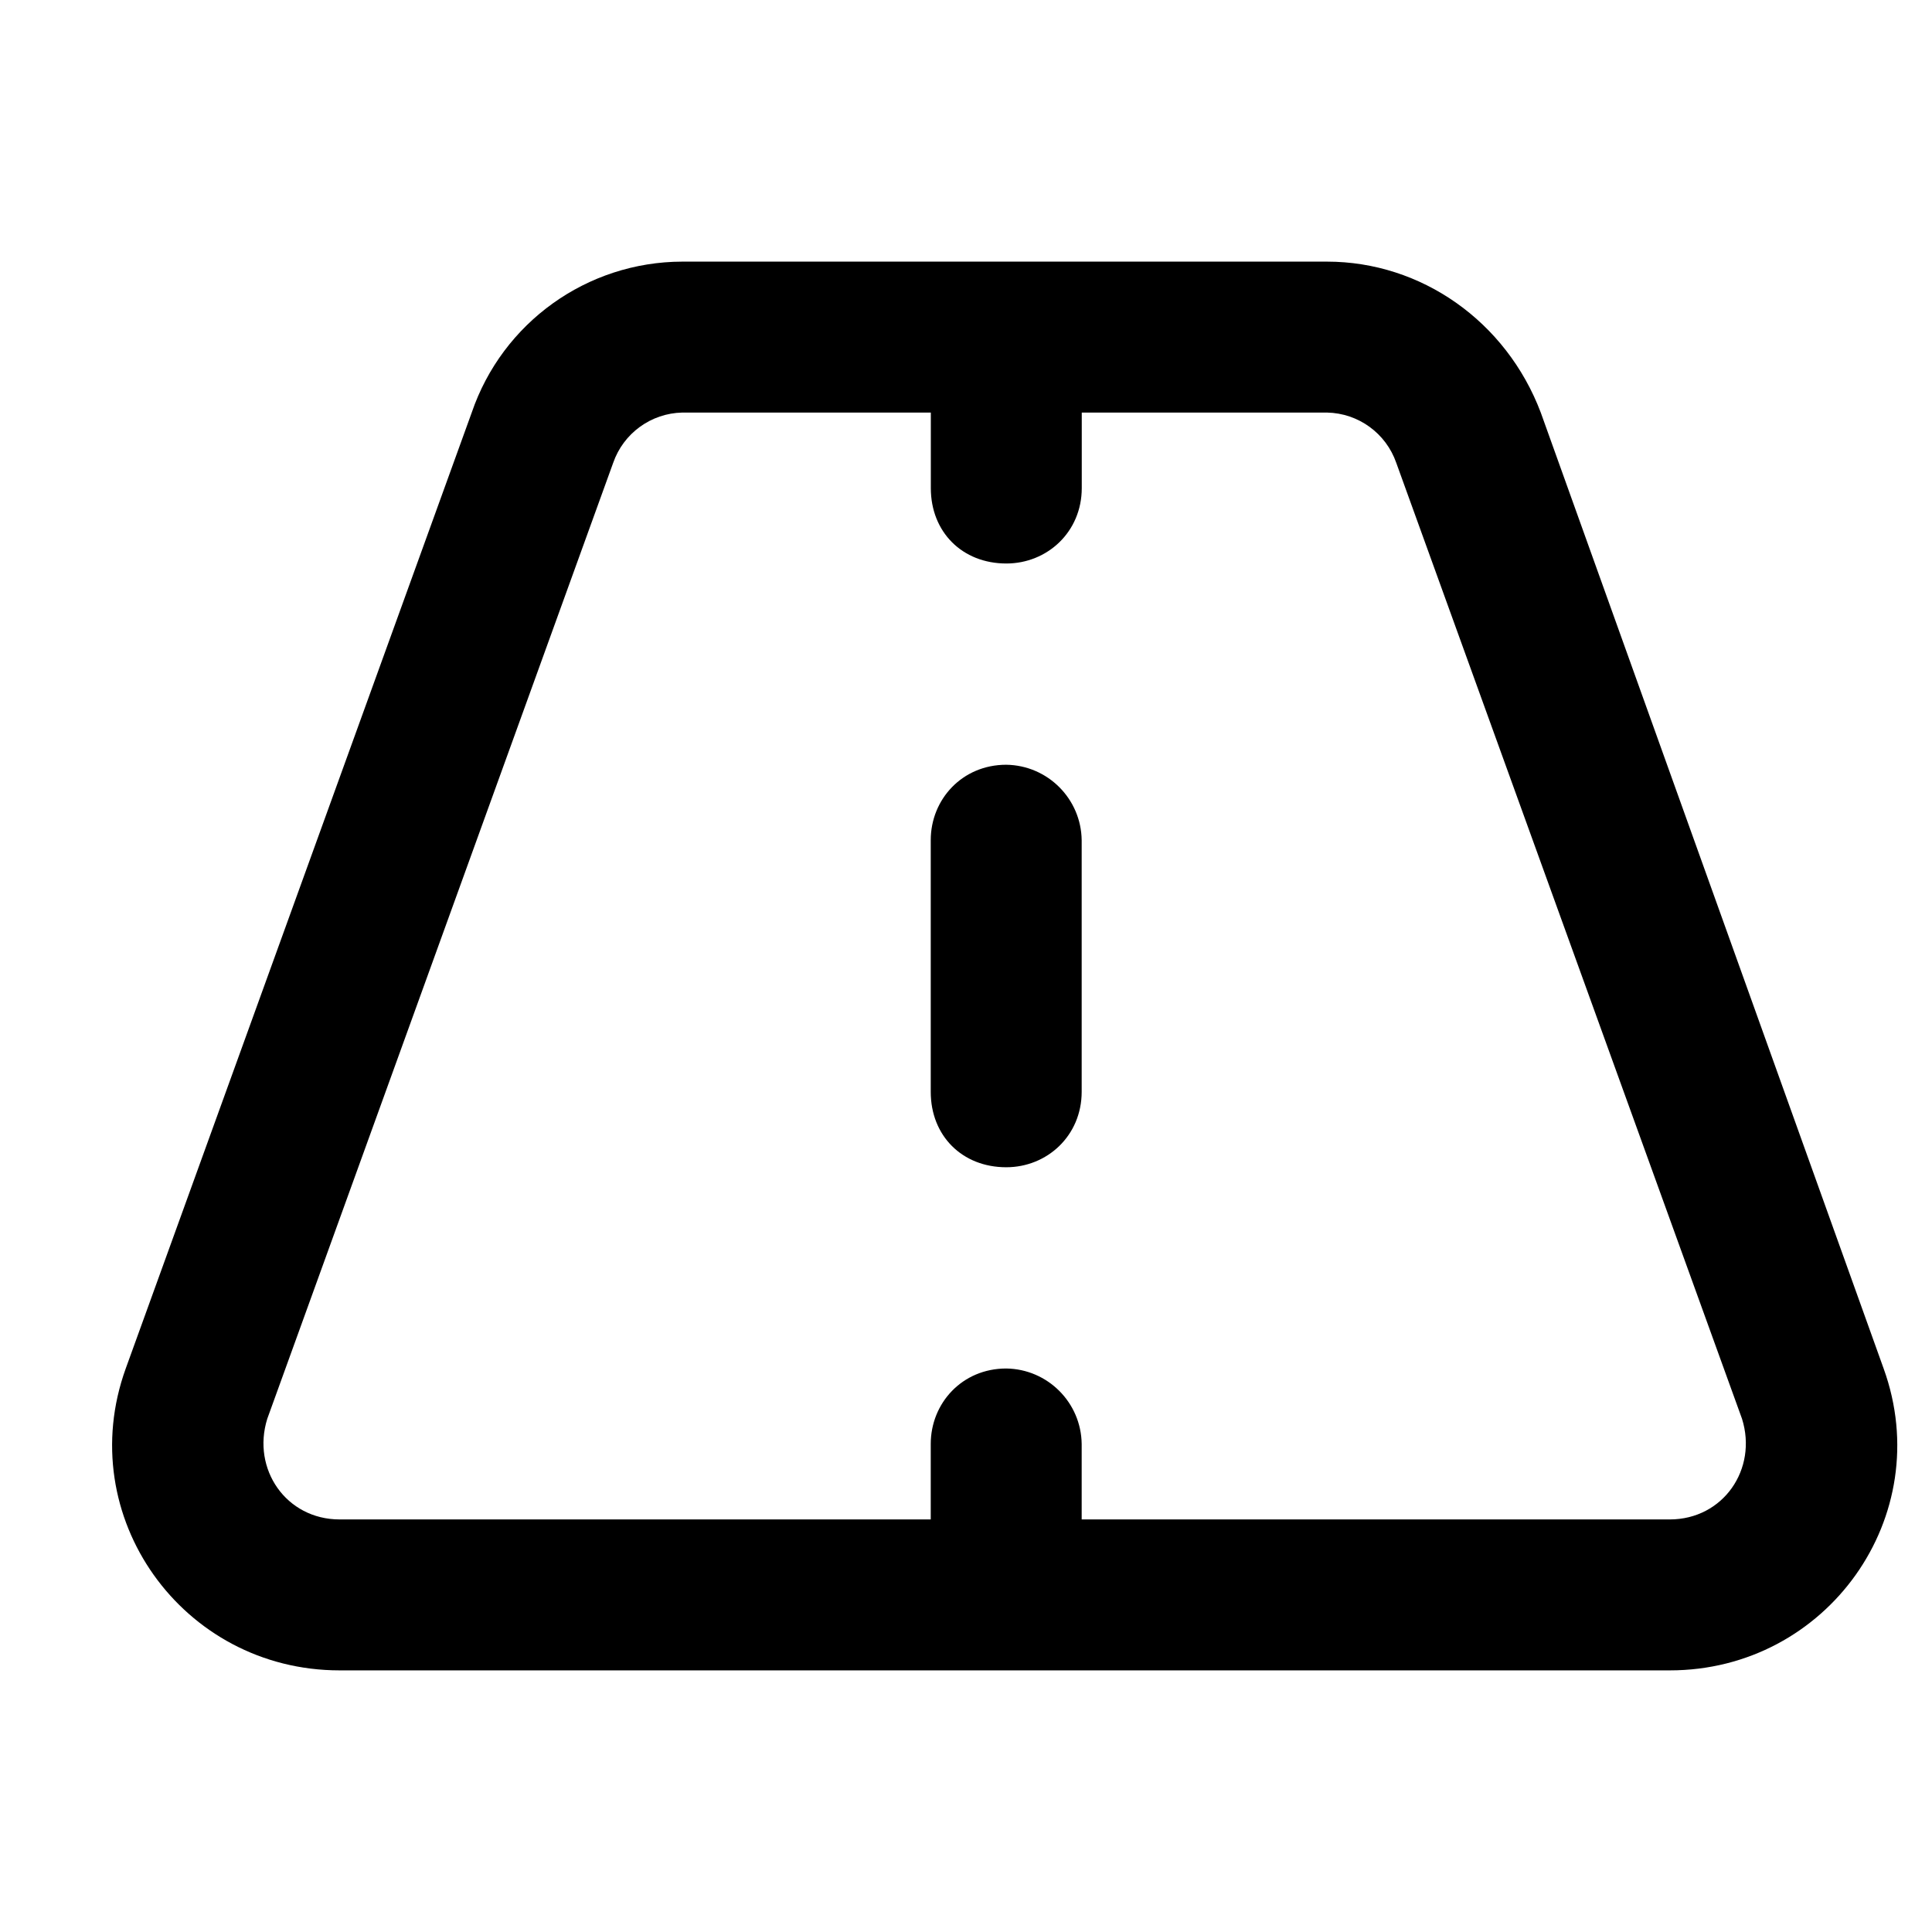
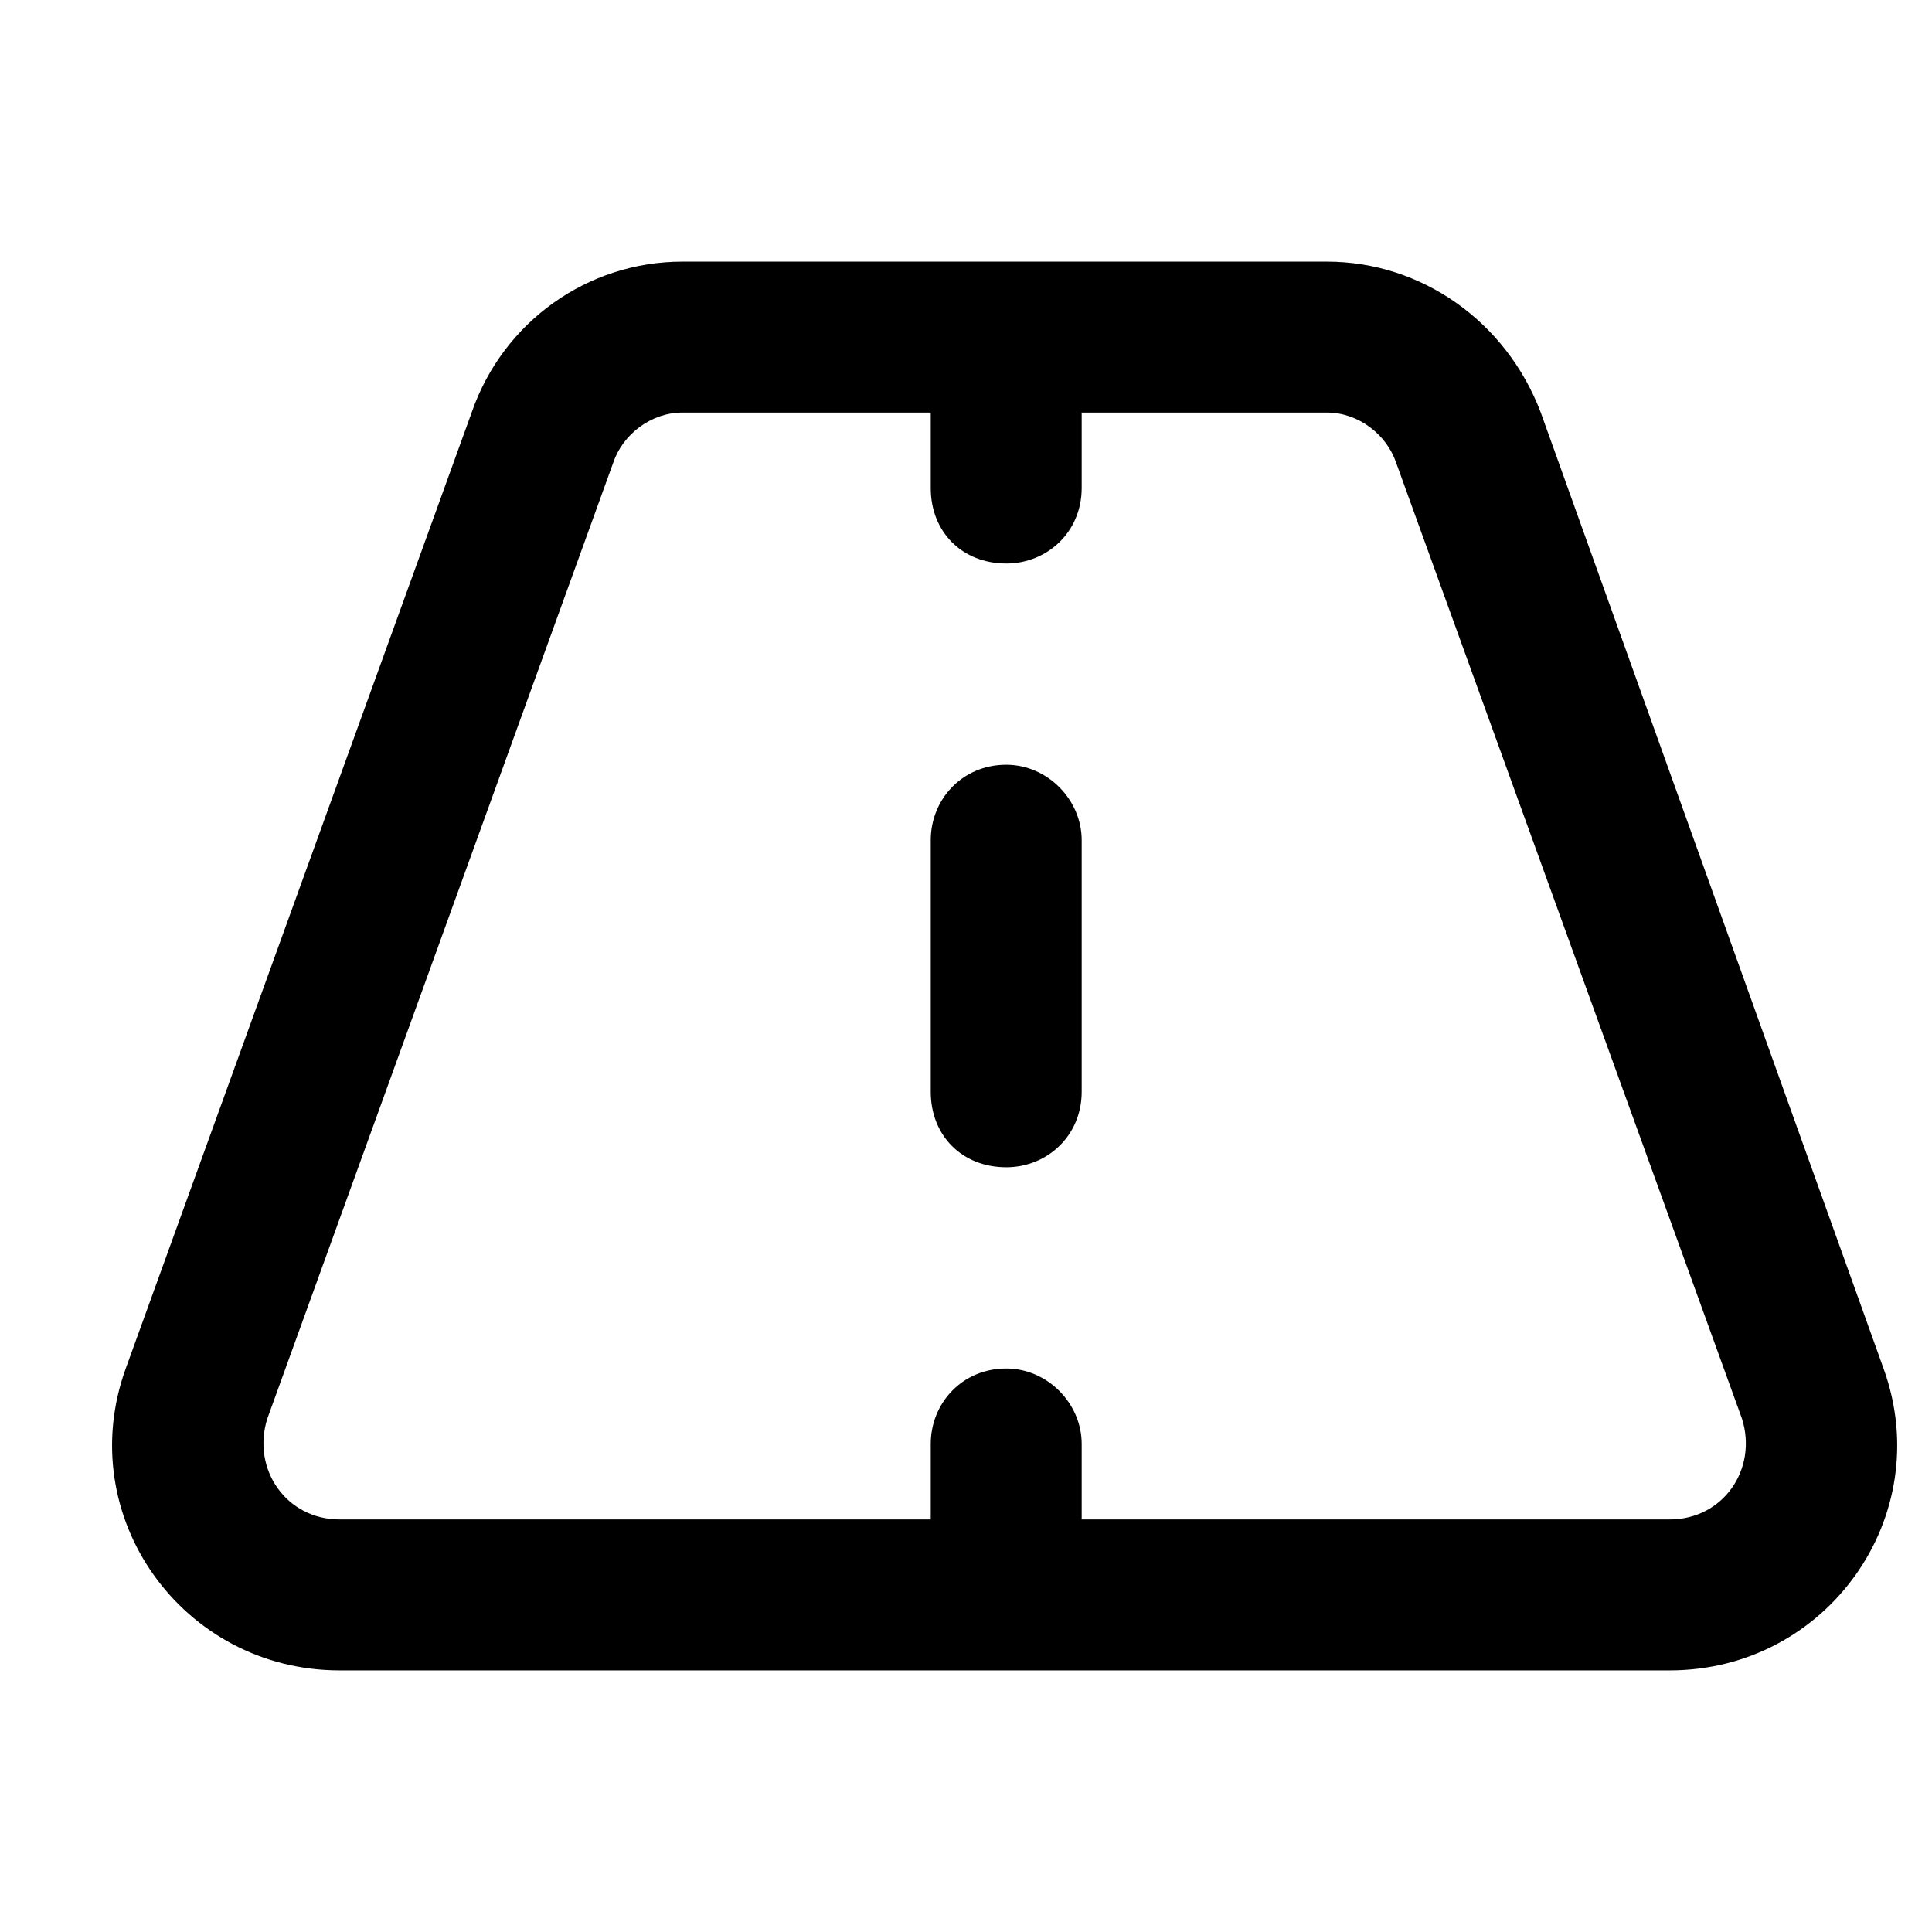
- <svg xmlns="http://www.w3.org/2000/svg" width="24" height="24" fill="currentColor" class="icon-road-outline-1" viewBox="0 0 24 24">
-   <mask id="a" width="23" height="18" x="1" y="3" maskUnits="userSpaceOnUse" style="mask-type:alpha">
-     <path d="M8.476 3.25h8.008c1.172 0 2.227.742 2.656 1.875L23.399 17c.664 1.836-.703 3.75-2.656 3.75H4.219c-1.954 0-3.32-1.914-2.657-3.75L5.86 5.125A2.77 2.77 0 0 1 8.476 3.25m-.859 2.5L3.32 17.625c-.195.625.235 1.25.899 1.25h7.343v-.937c0-.508.391-.938.938-.938a.95.95 0 0 1 .937.938v.937h7.305c.664 0 1.094-.625.898-1.25L17.345 5.75a.93.93 0 0 0-.86-.625h-3.047v.938c0 .546-.43.937-.937.937-.547 0-.938-.39-.938-.937v-.938H8.476a.93.93 0 0 0-.859.625m5.82 4.688v3.124c0 .547-.43.938-.937.938-.547 0-.938-.39-.938-.937v-3.126c0-.507.391-.937.938-.937a.95.95 0 0 1 .937.938" />
-   </mask>
-   <g mask="url(#a)">
-     <path d="M0 0h24v24H0z" />
-   </g>
+ <svg xmlns="http://www.w3.org/2000/svg" width="24" height="24" viewBox="0 0 24 24" fill="none">
+   <path d="M8.476 3.25H16.484C17.656 3.25 18.711 3.992 19.14 5.125L23.398 17C24.062 18.836 22.695 20.75 20.742 20.75H4.219C2.265 20.75 0.898 18.836 1.562 17L5.859 5.125C6.25 3.992 7.305 3.25 8.476 3.25ZM7.617 5.75L3.32 17.625C3.125 18.25 3.555 18.875 4.219 18.875H11.562V17.938C11.562 17.43 11.953 17 12.5 17C13.008 17 13.437 17.43 13.437 17.938V18.875H20.742C21.406 18.875 21.836 18.25 21.64 17.625L17.344 5.75C17.226 5.398 16.875 5.125 16.484 5.125H13.437V6.062C13.437 6.609 13.008 7 12.5 7C11.953 7 11.562 6.609 11.562 6.062V5.125H8.476C8.086 5.125 7.734 5.398 7.617 5.75ZM13.437 10.438V13.562C13.437 14.109 13.008 14.5 12.5 14.5C11.953 14.5 11.562 14.109 11.562 13.562V10.438C11.562 9.93 11.953 9.5 12.5 9.5C13.008 9.5 13.437 9.93 13.437 10.438Z" fill="black" />
</svg>
